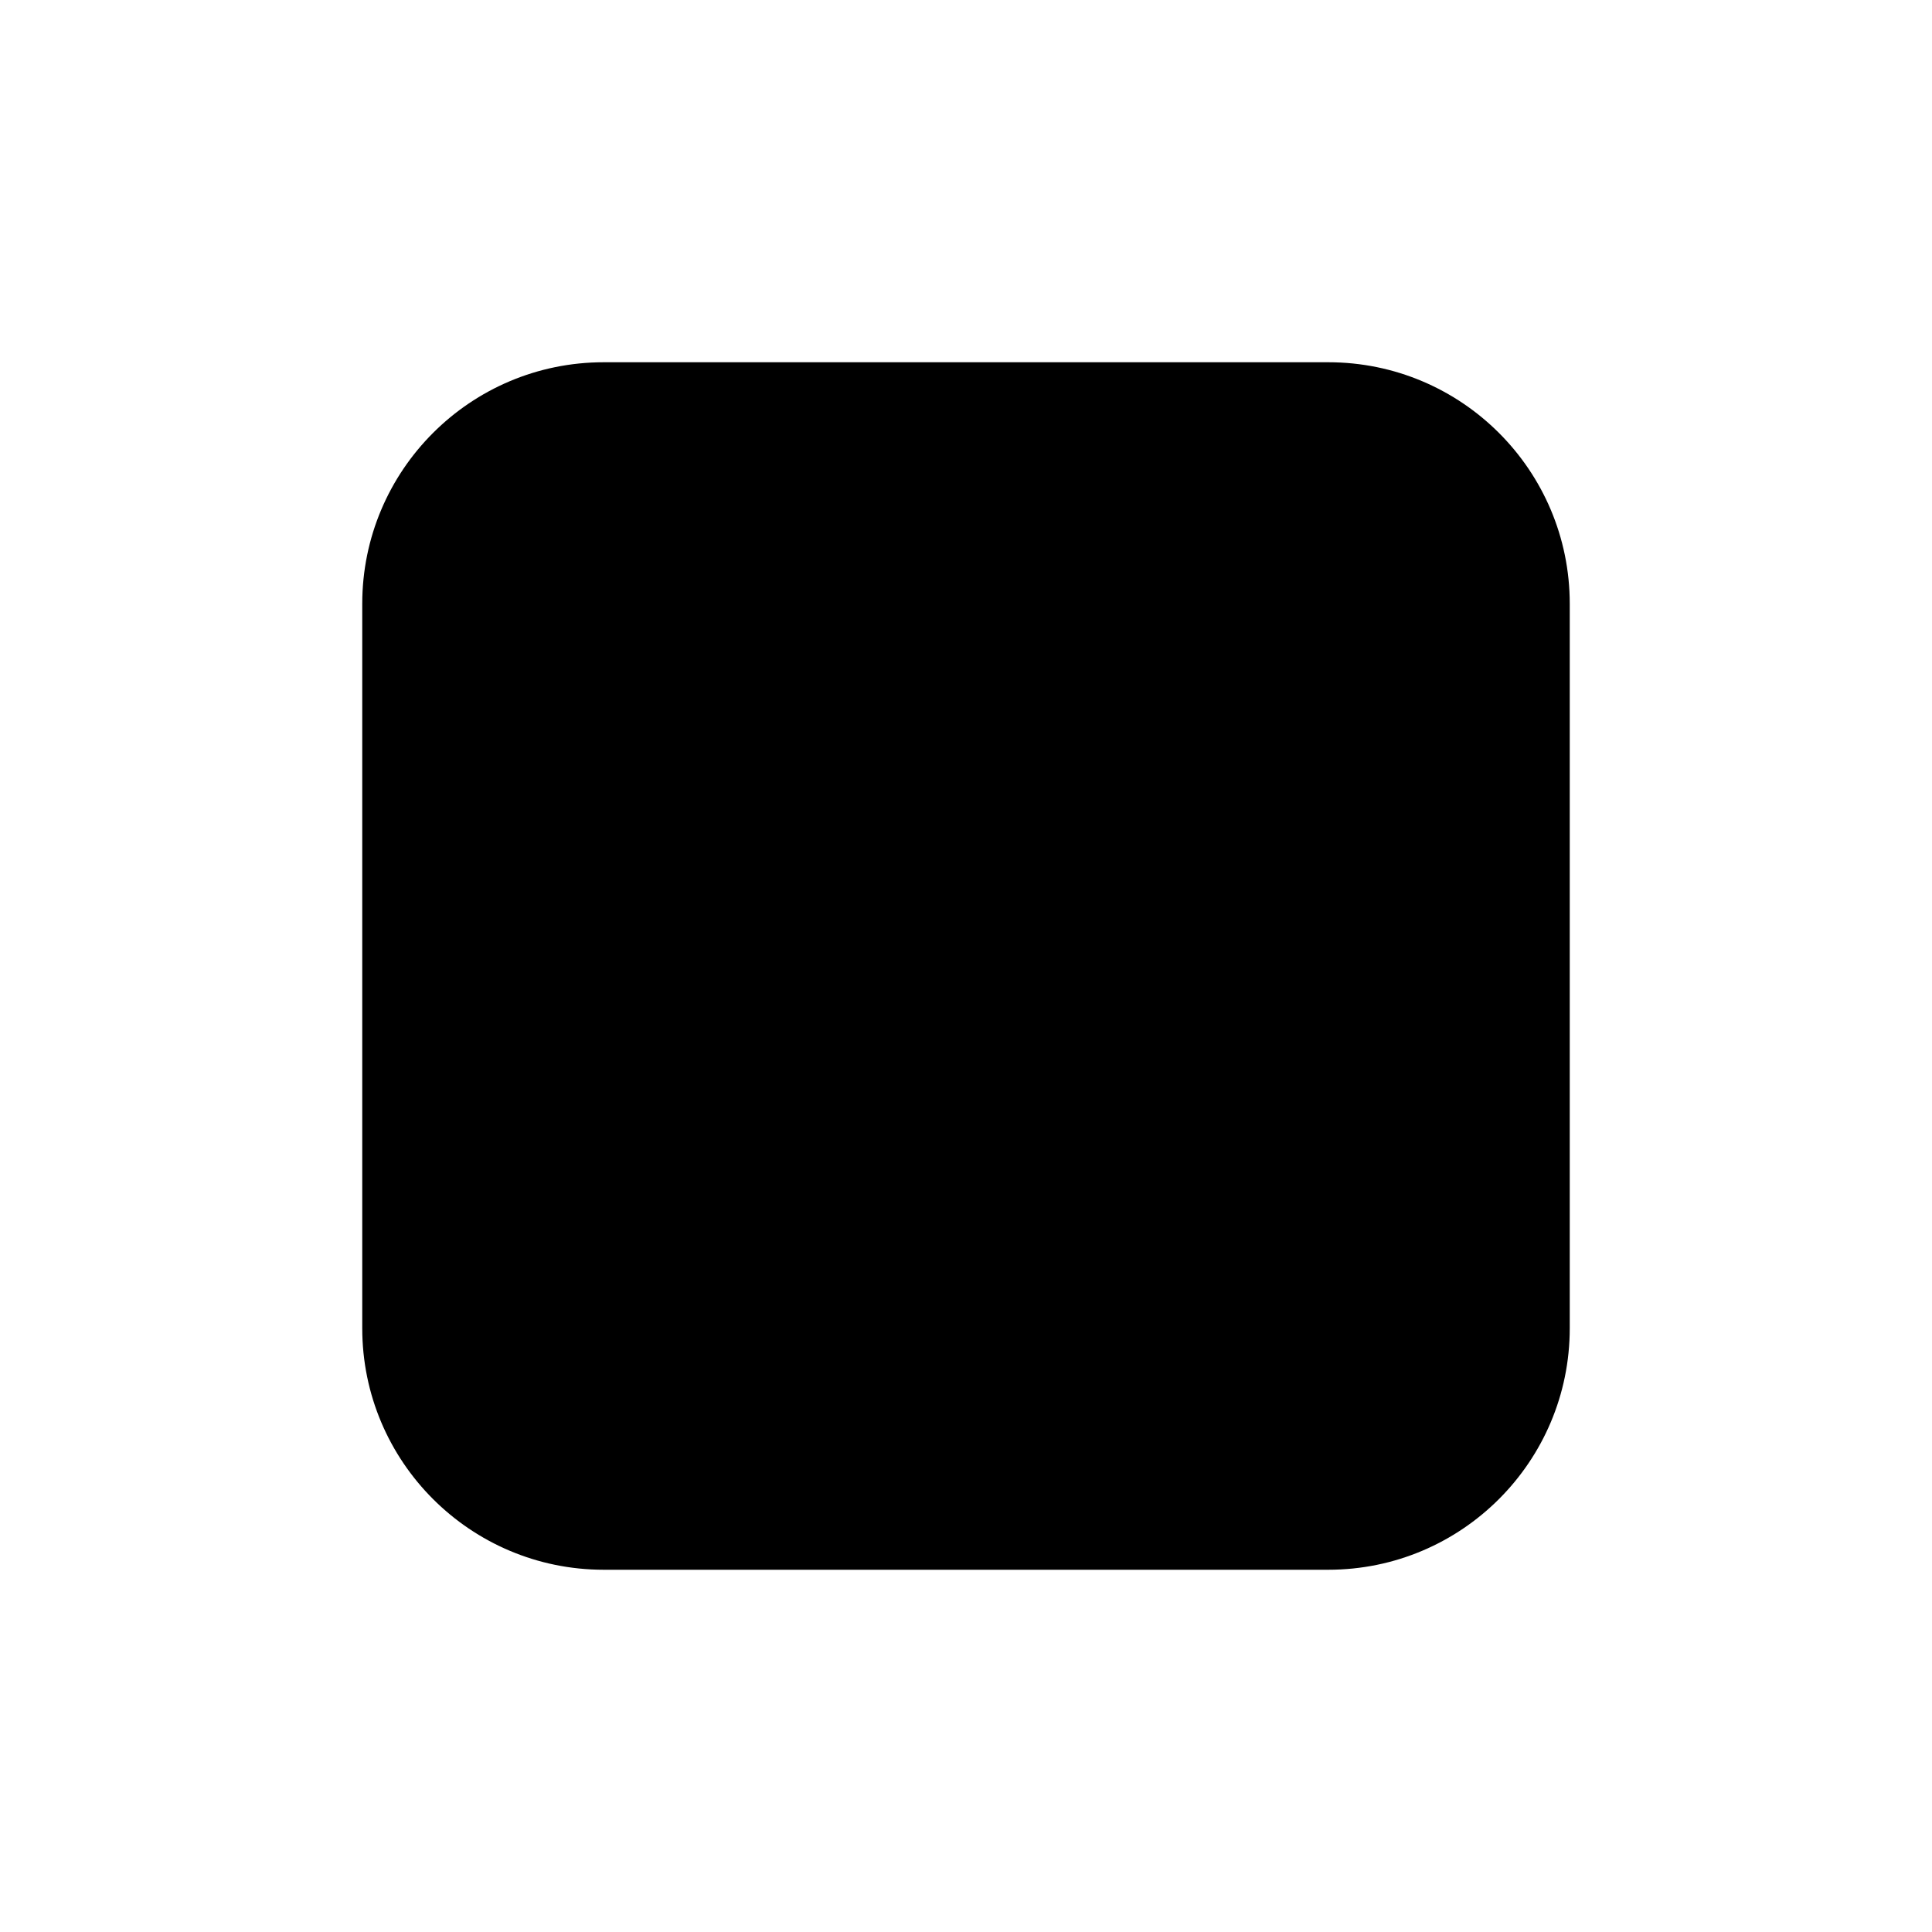
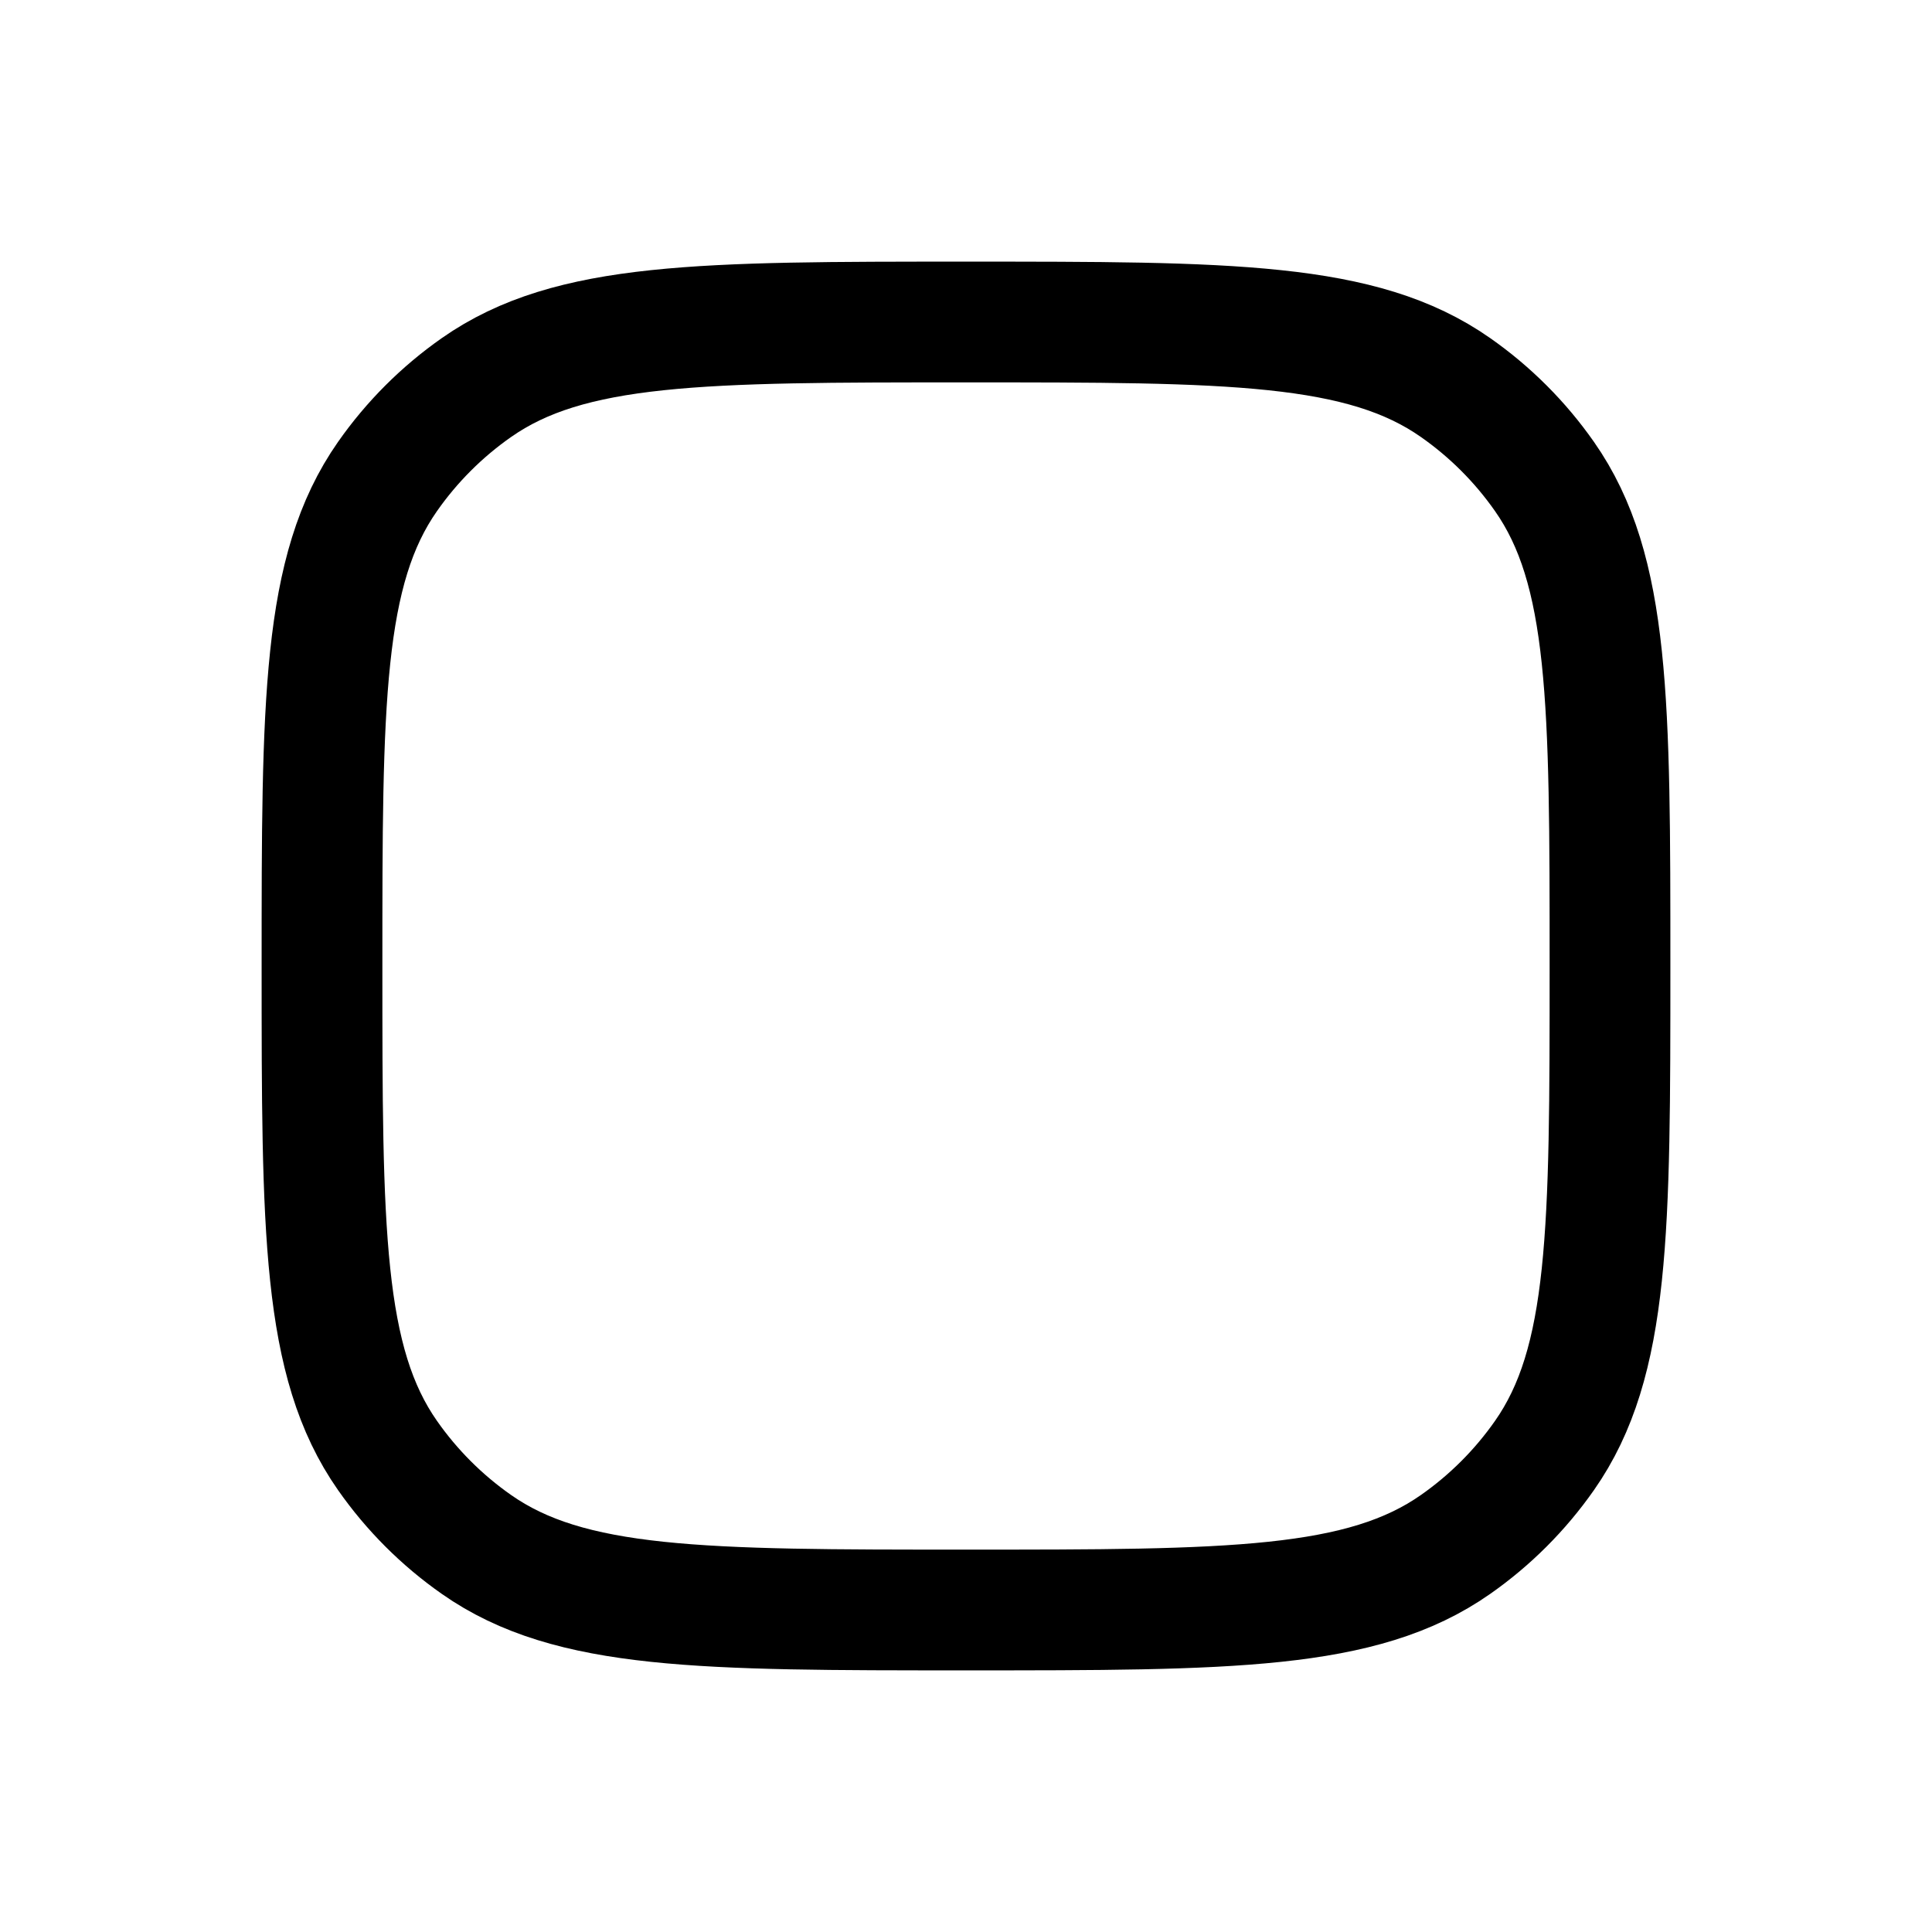
<svg xmlns="http://www.w3.org/2000/svg" width="24" height="24" viewBox="0 0 24 24" fill="none">
-   <path fill="currentColor" fill-rule="evenodd" d="M4.5 7.5a3 3 0 0 1 3-3h9a3 3 0 0 1 3 3v9a3 3 0 0 1-3 3h-9a3 3 0 0 1-3-3z" clip-rule="evenodd" />
+   <path d="M4 12C4 8.721 4 7.081 4.814 5.919C5.115 5.489 5.489 5.115 5.919 4.814C7.081 4 8.721 4 12 4C15.279 4 16.919 4 18.081 4.814C18.511 5.115 18.885 5.489 19.186 5.919C20 7.081 20 8.721 20 12C20 15.279 20 16.919 19.186 18.081C18.885 18.511 18.511 18.885 18.081 19.186C16.919 20 15.279 20 12 20C8.721 20 7.081 20 5.919 19.186C5.489 18.885 5.115 18.511 4.814 18.081C4 16.919 4 15.279 4 12Z" stroke="currentColor" stroke-width="1.5" />
</svg>
